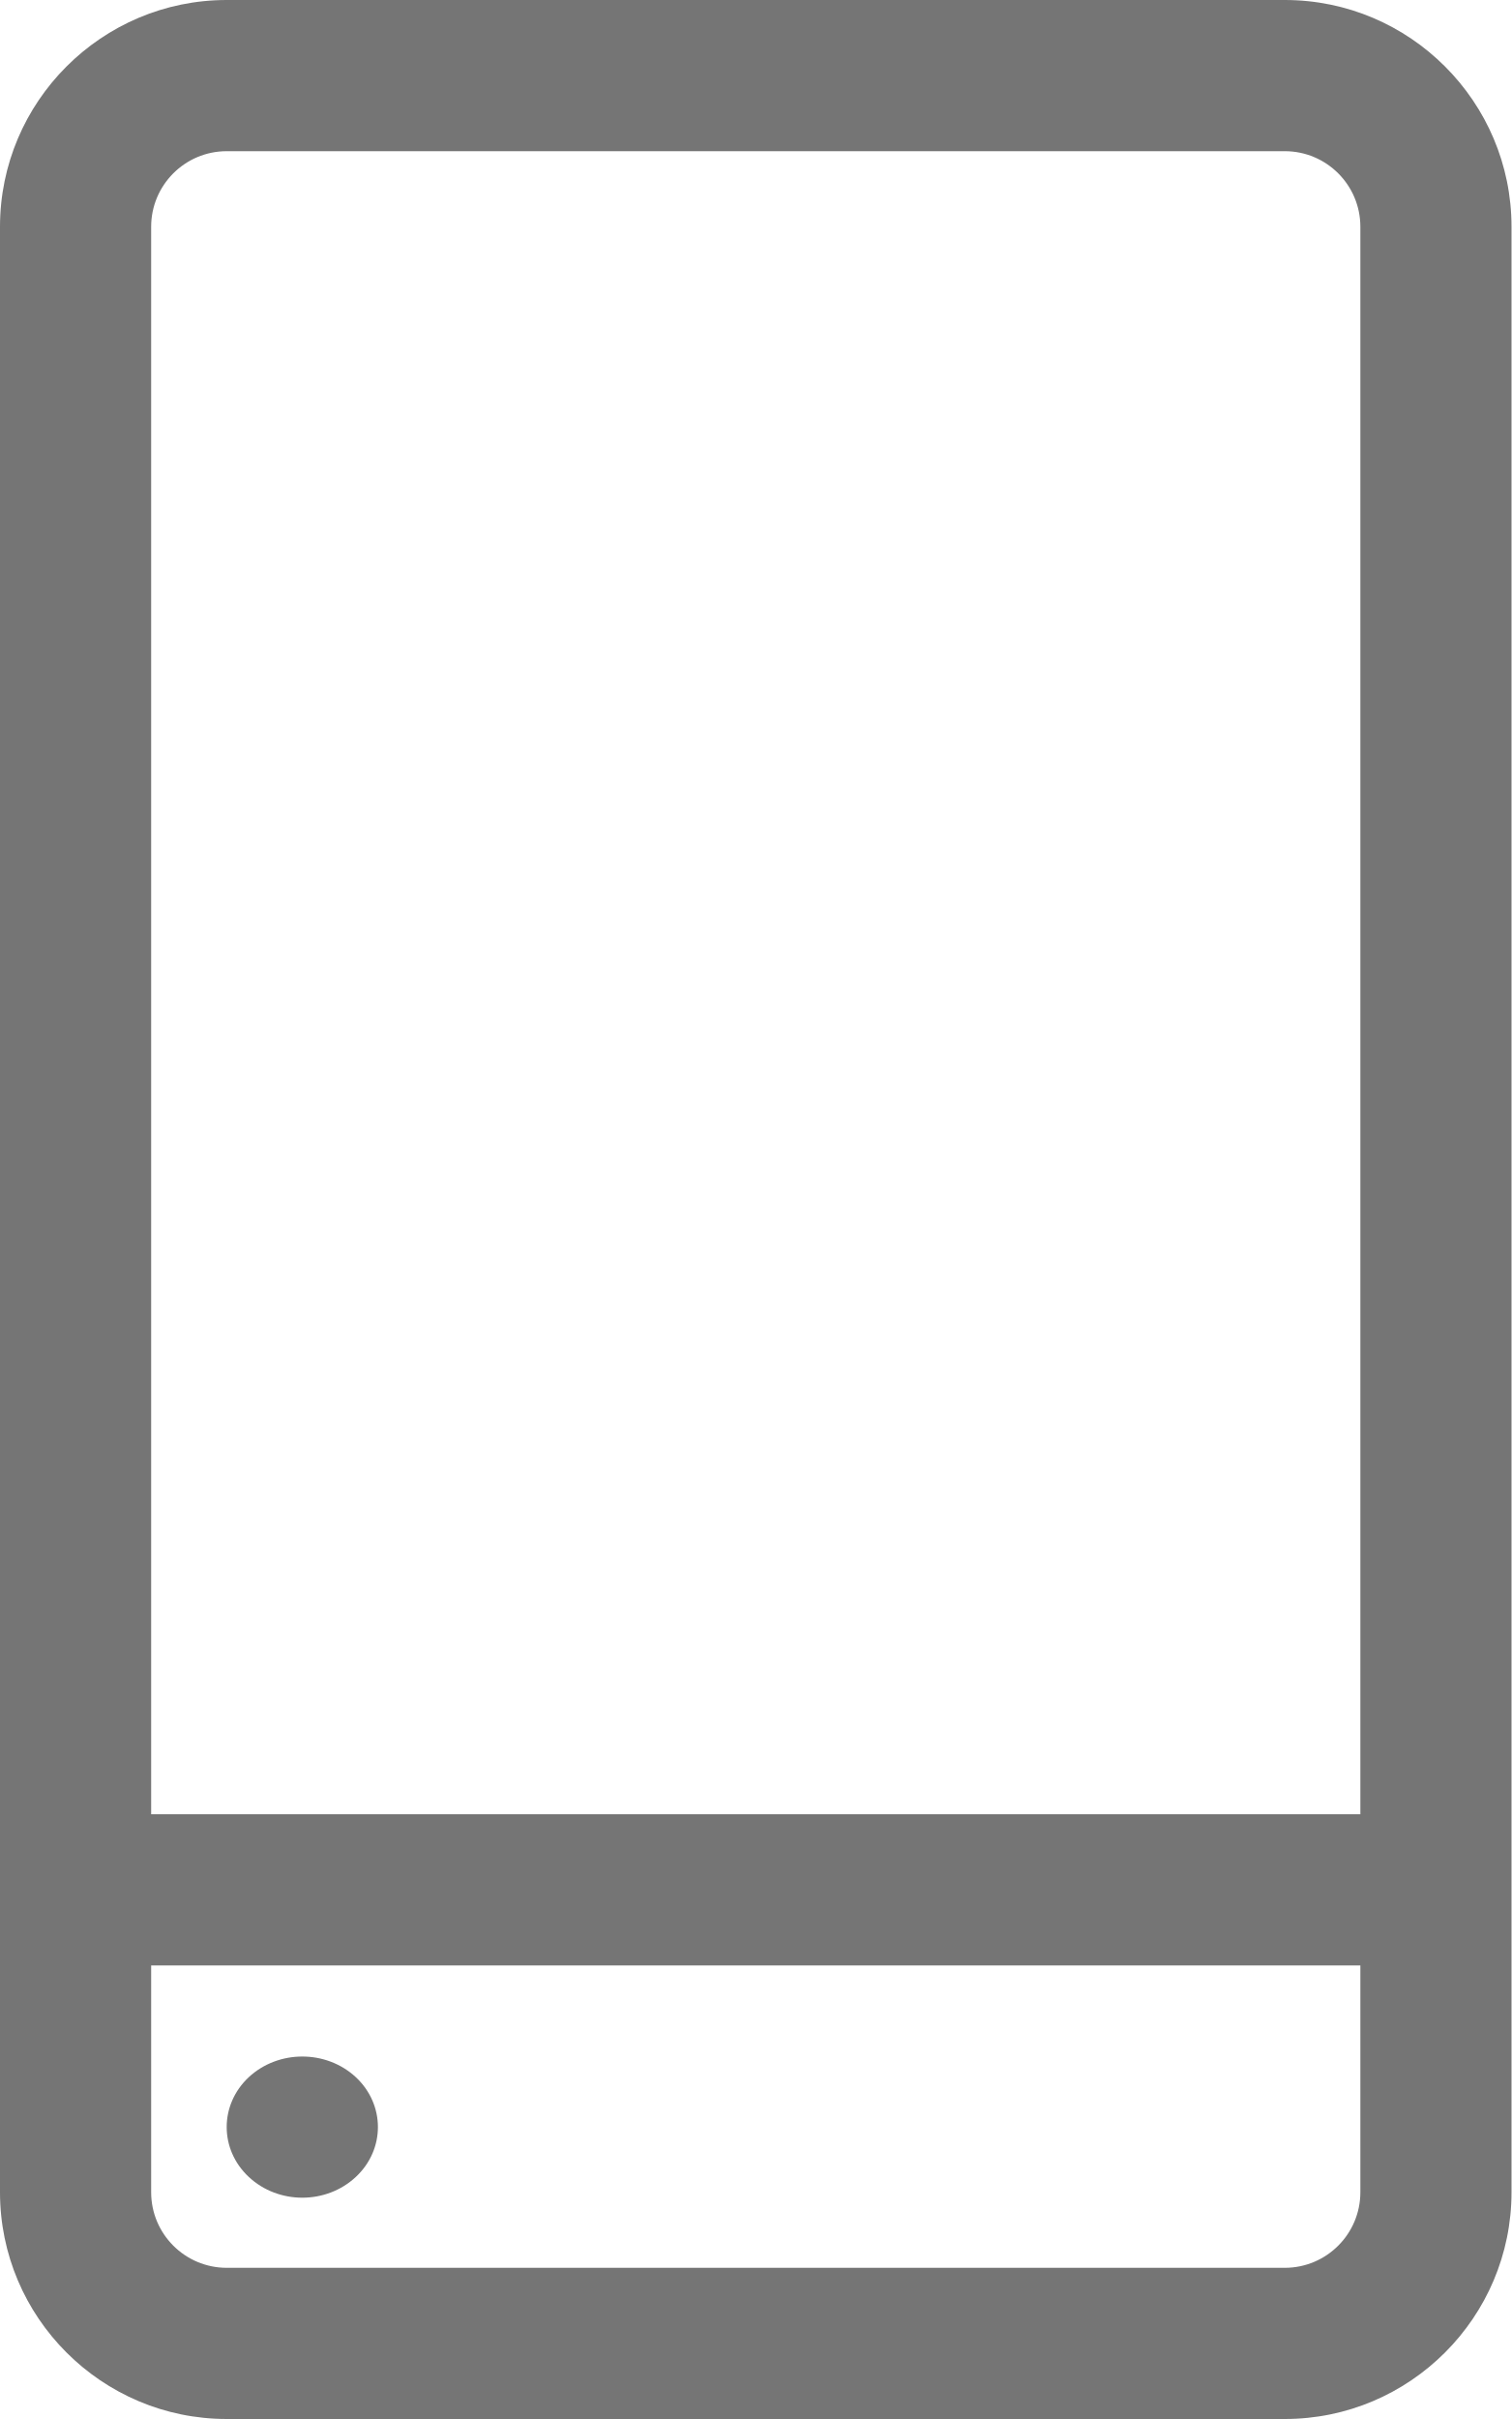
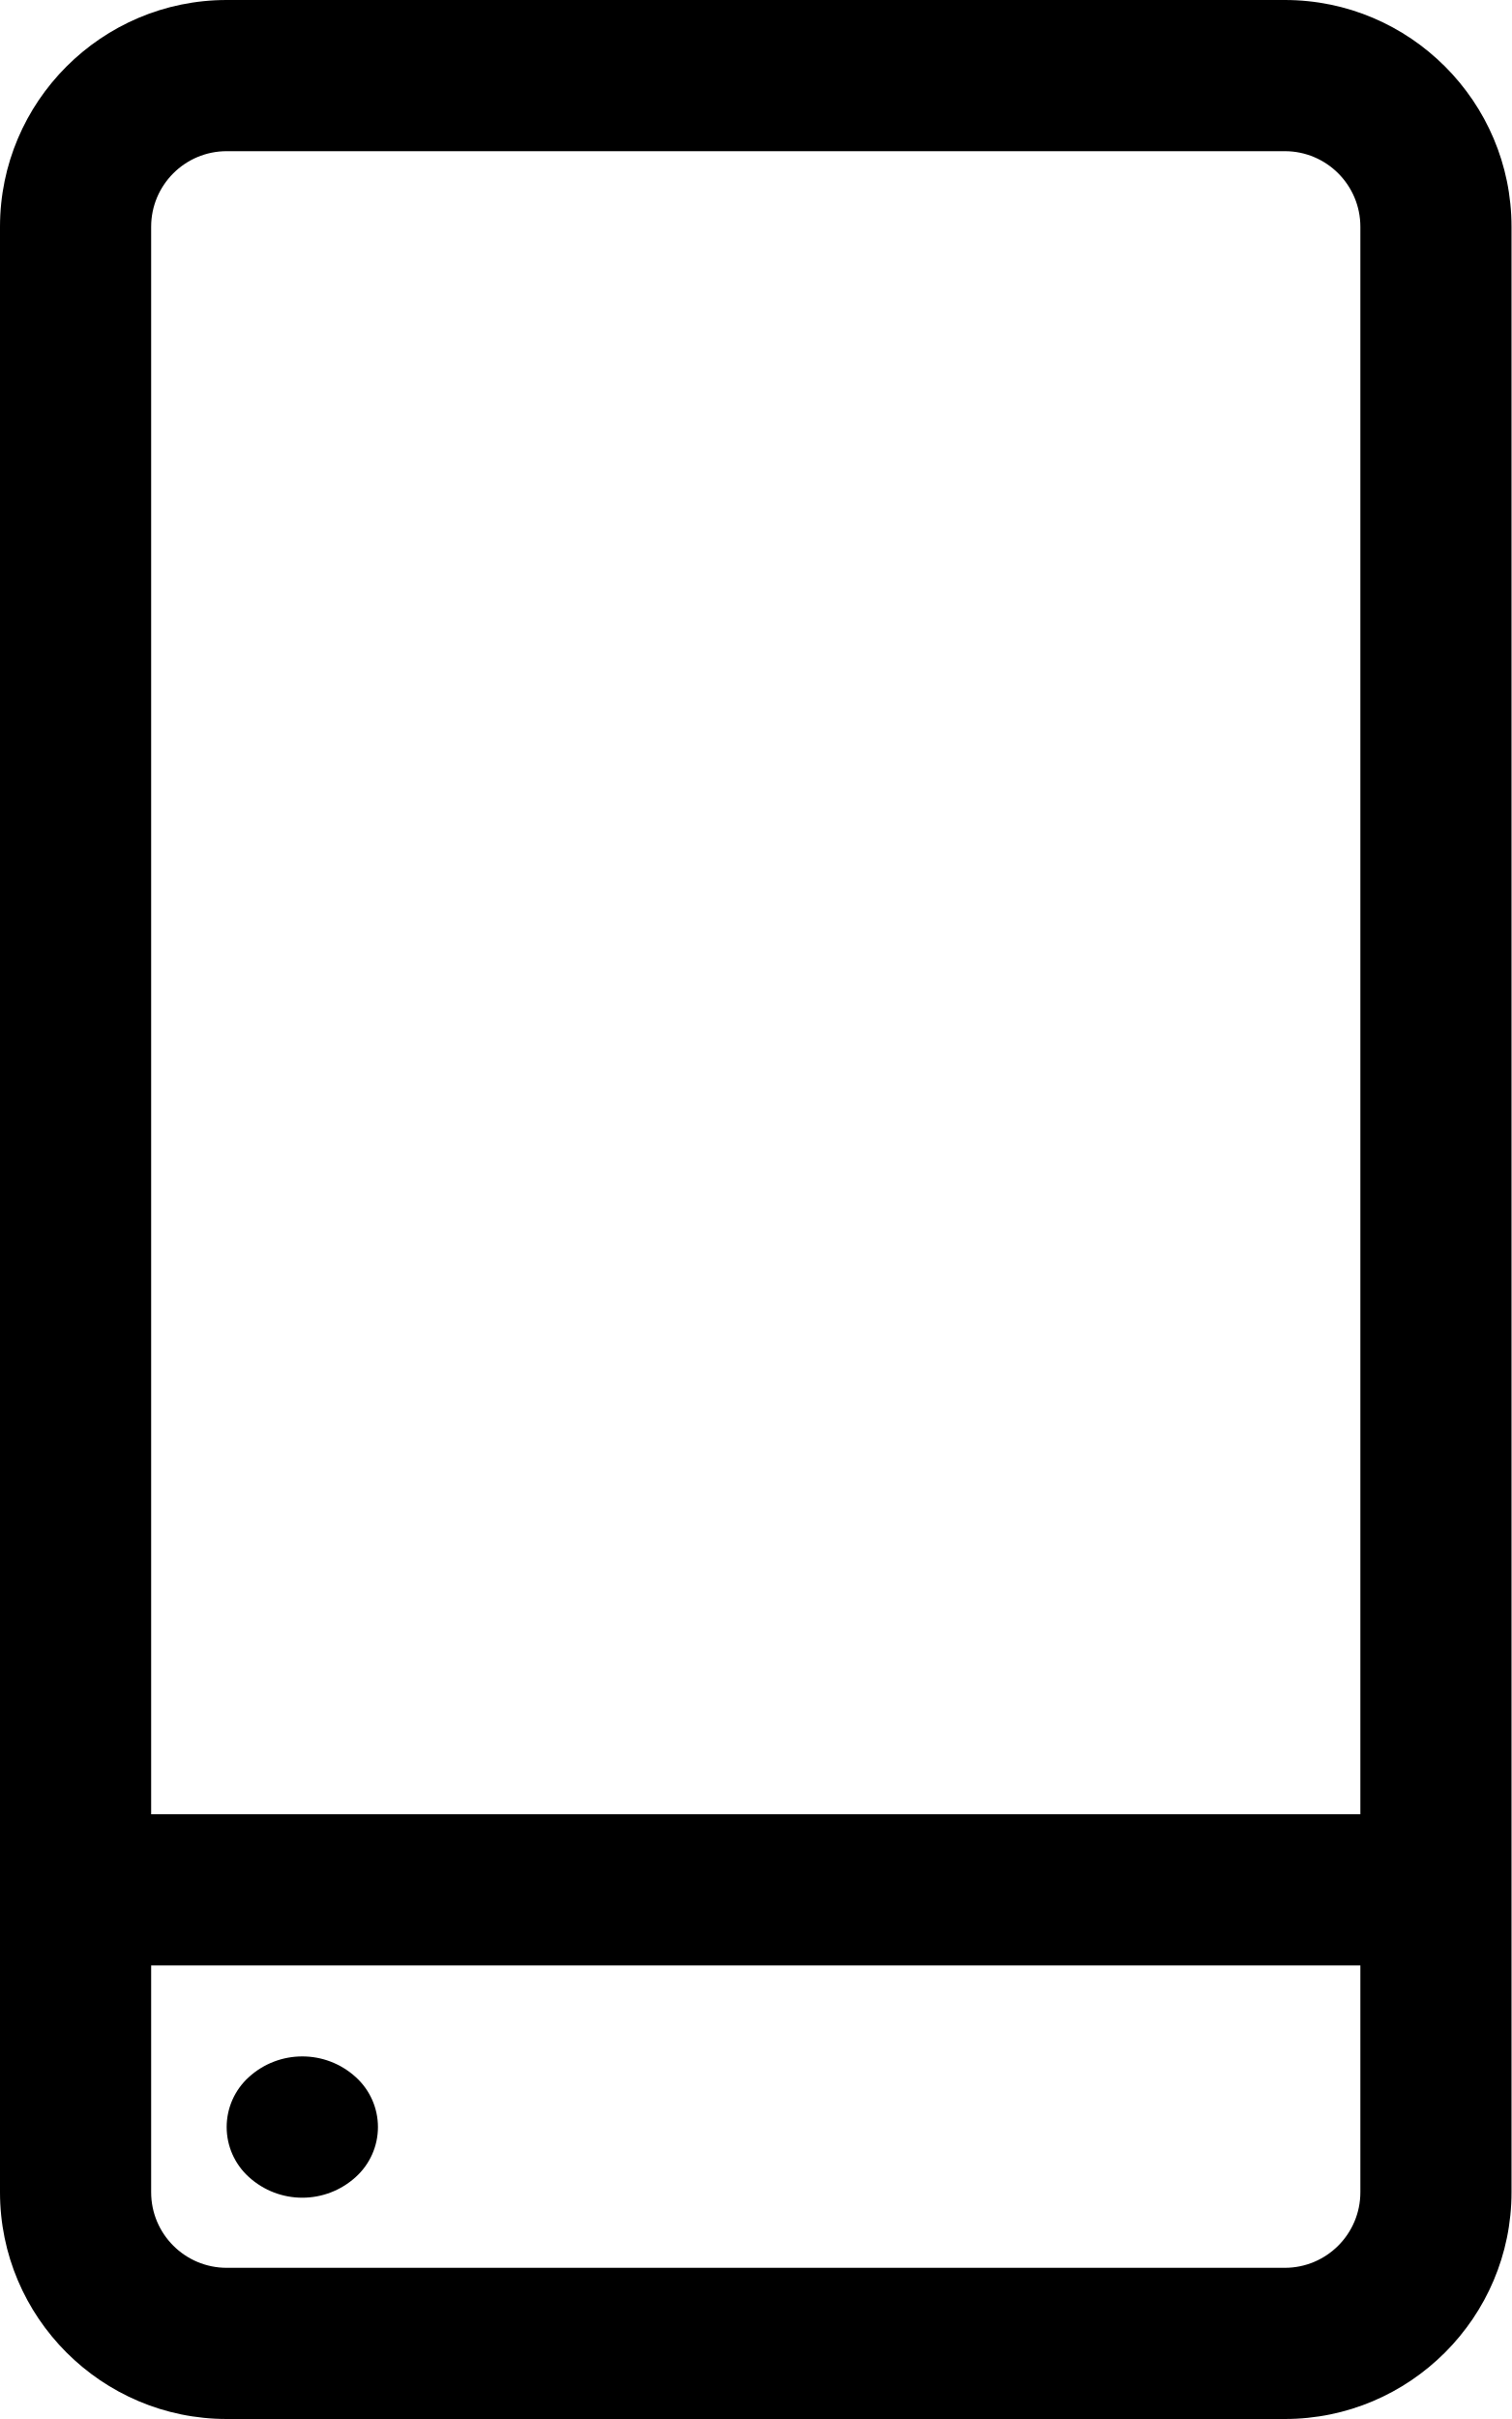
- <svg xmlns="http://www.w3.org/2000/svg" width="10" height="16" viewBox="0 0 10 16" fill="none">
-   <path d="M8.5 0H1.5C0.673 0 0 0.673 0 1.5V14.5C0 15.327 0.673 16 1.5 16H8.5C9.327 16 10 15.327 10 14.5V1.5C10 0.673 9.327 0 8.5 0ZM1.5 1H8.5C8.776 1 9 1.224 9 1.5V12H1V1.5C1 1.224 1.224 1 1.5 1ZM8.5 15H1.5C1.224 15 1 14.776 1 14.5V13H9V14.5C9 14.776 8.776 15 8.5 15Z" fill="#757575" />
-   <path d="M2.354 13.739C2.549 13.921 2.549 14.217 2.354 14.399C2.158 14.582 1.842 14.582 1.646 14.399C1.451 14.217 1.451 13.921 1.646 13.739C1.842 13.557 2.158 13.557 2.354 13.739Z" fill="#757575" />
+ <svg xmlns="http://www.w3.org/2000/svg">
+   <path d="M8.5 0h-7C.673 0 0 .673 0 1.5v13c0 .827.673 1.5 1.5 1.5h7c.827 0 1.5-.673 1.5-1.5v-13C10 .673 9.327 0 8.5 0Zm-7 1h7a.5.5 0 0 1 .5.5V12H1V1.5a.5.5 0 0 1 .5-.5Zm7 14h-7a.5.5 0 0 1-.5-.5V13h8v1.5a.5.5 0 0 1-.5.5Z" />
+   <path d="M2.354 13.739a.445.445 0 0 1 0 .66.525.525 0 0 1-.708 0 .445.445 0 0 1 0-.66.525.525 0 0 1 .708 0Z" />
</svg>
